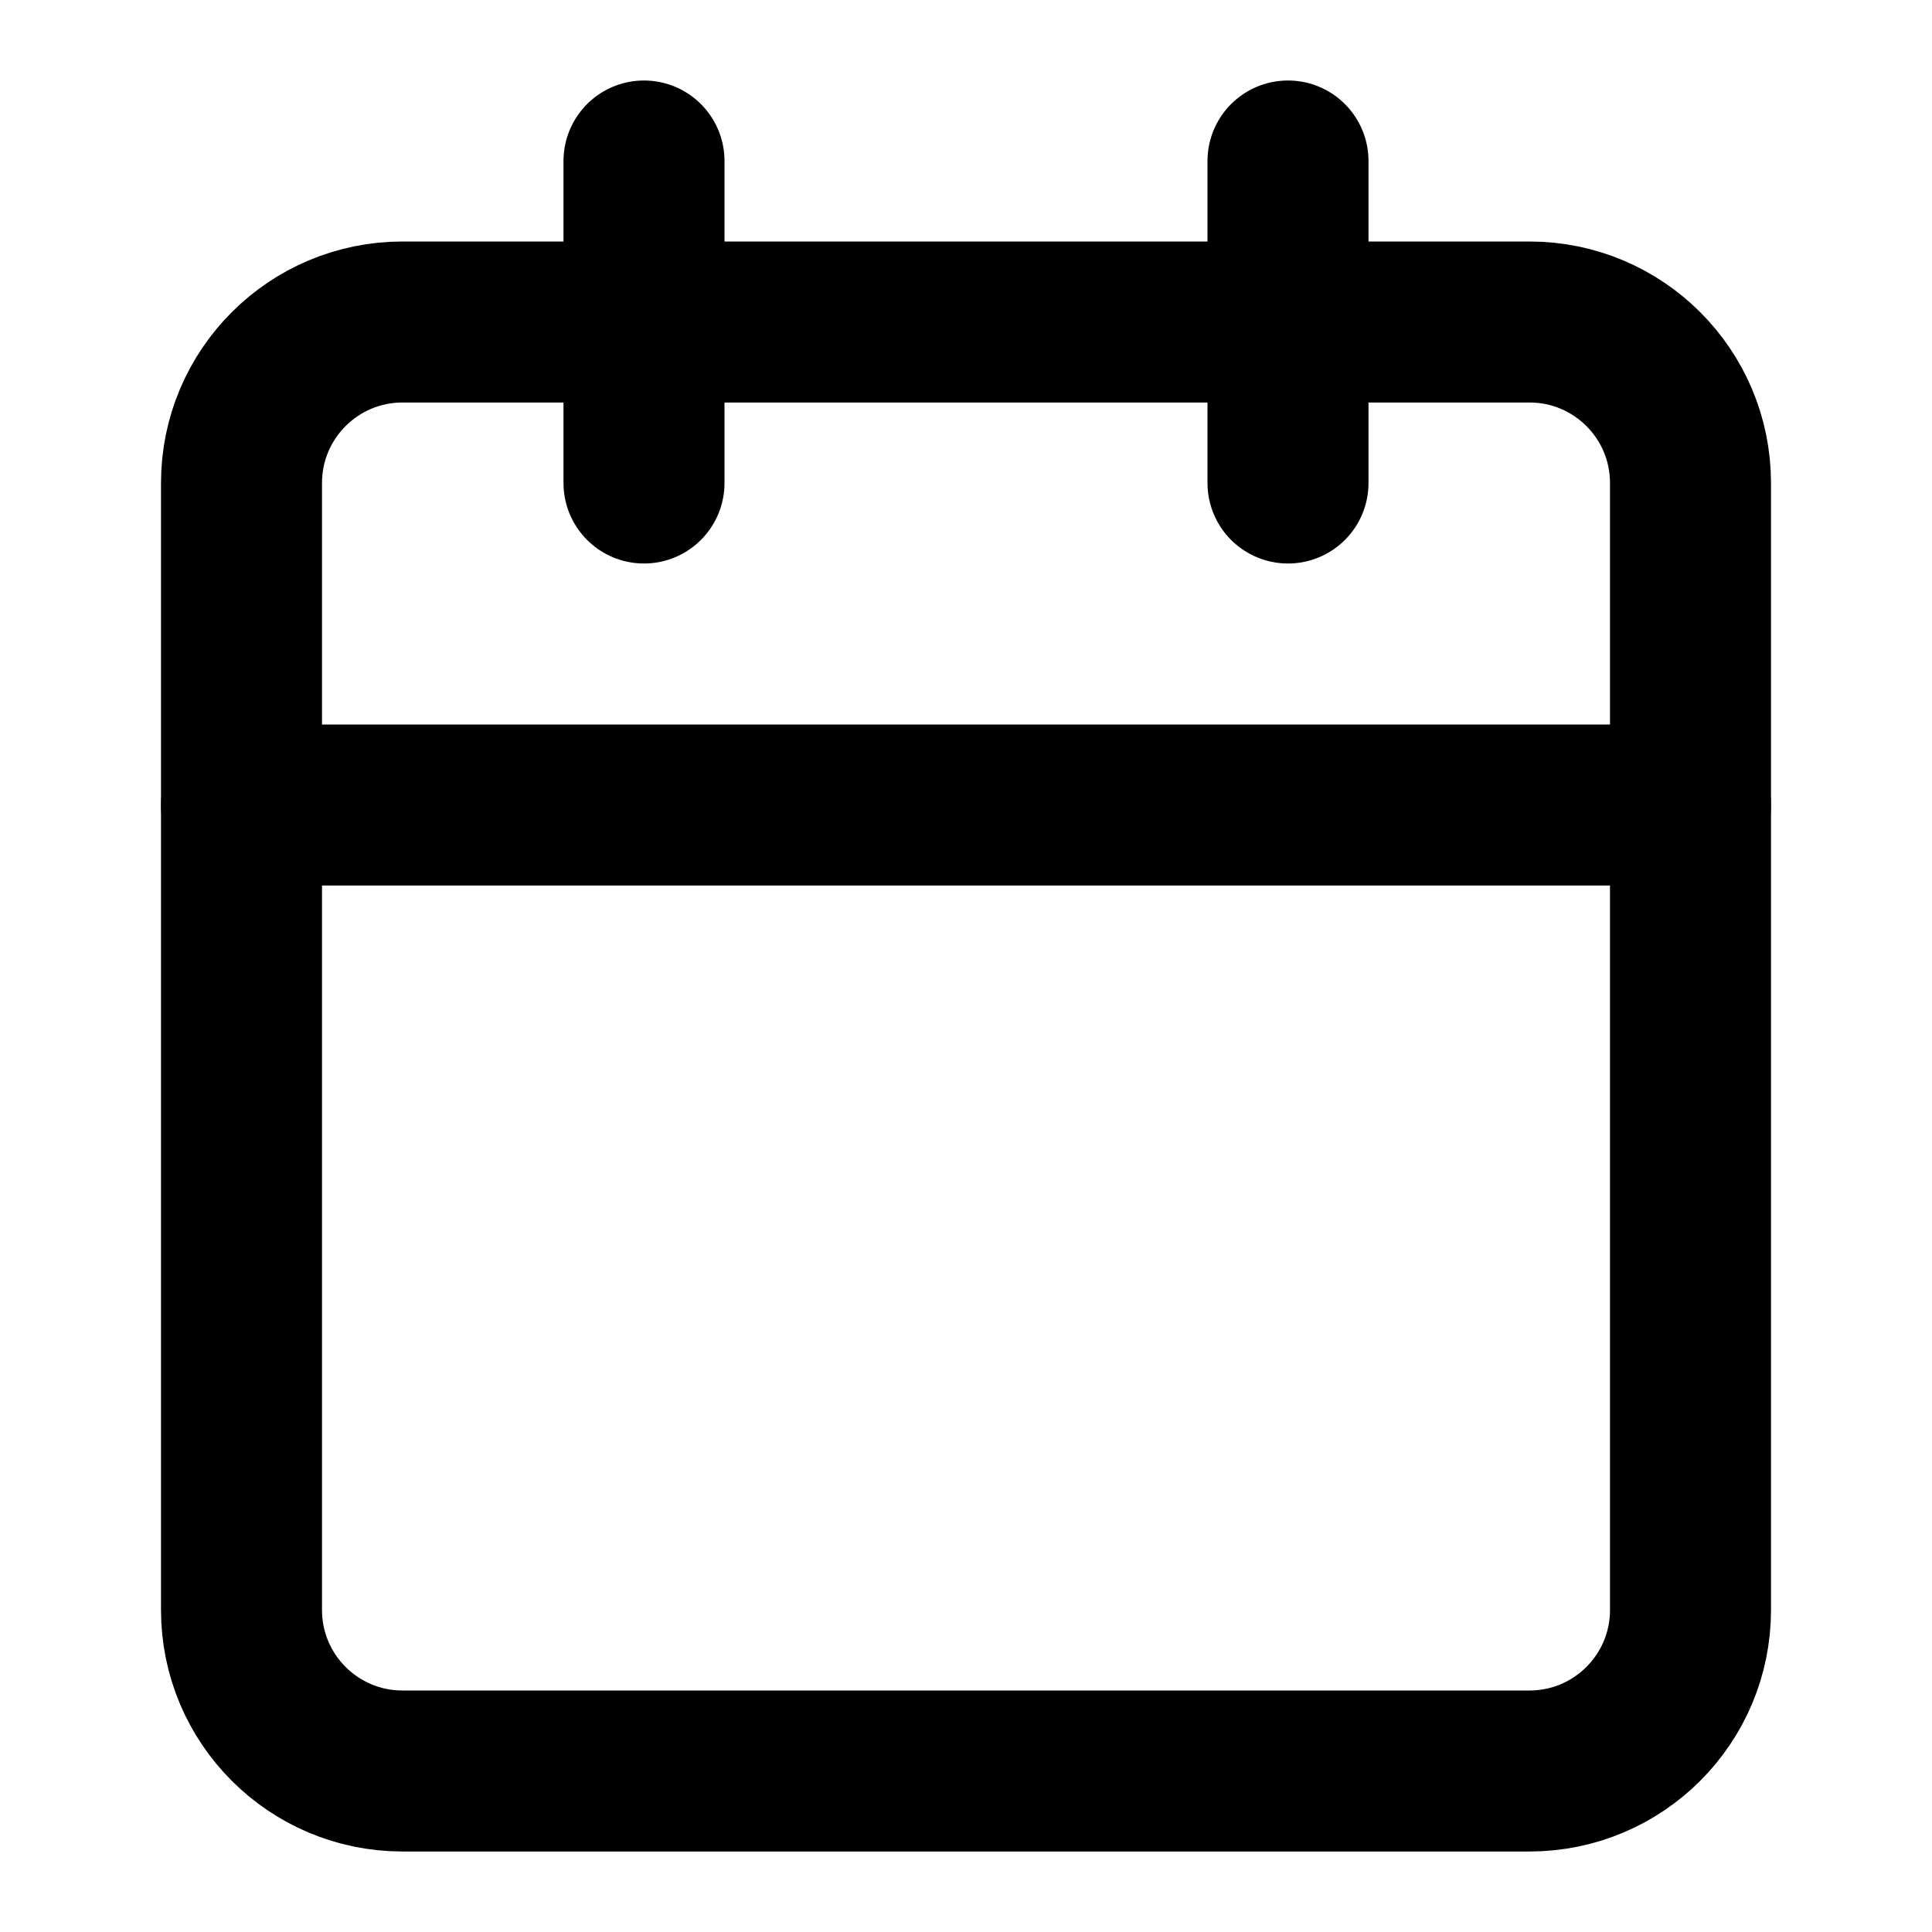
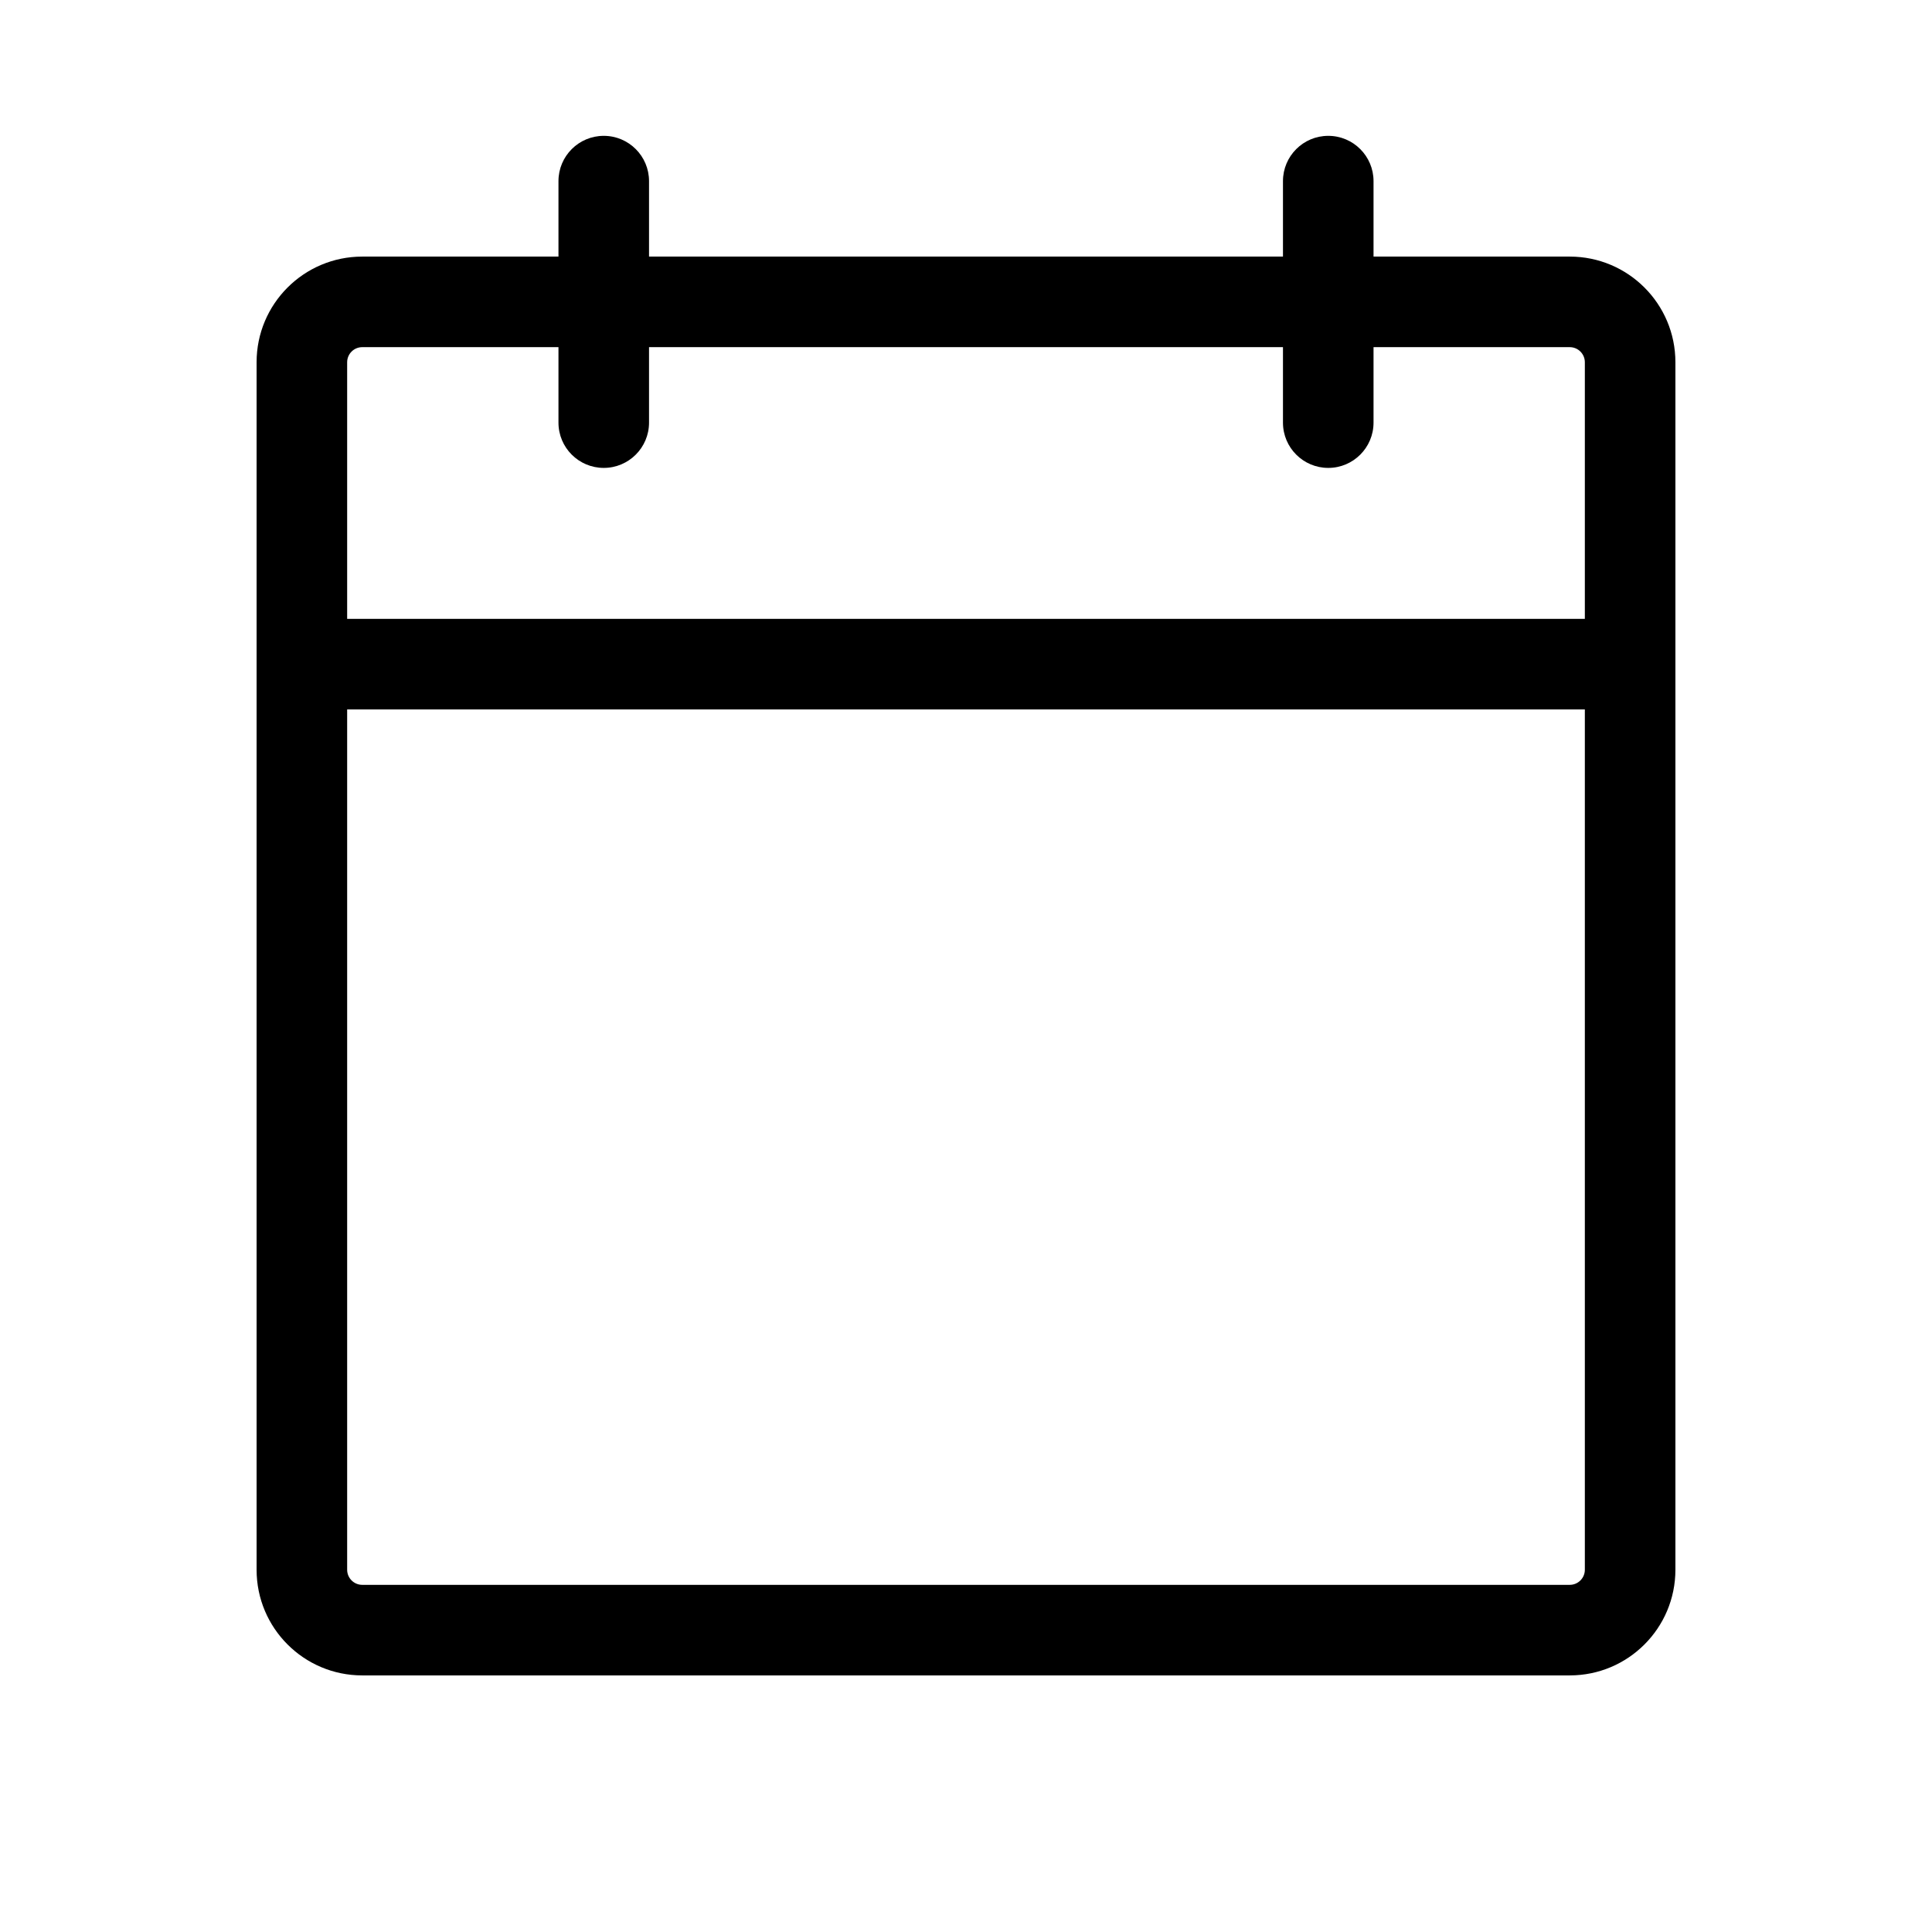
- <svg xmlns="http://www.w3.org/2000/svg" width="24" height="24" viewBox="0 0 24 24" fill="none" stroke="currentColor" stroke-width="2" stroke-linecap="round" stroke-linejoin="round">
-   <path d="M8 2v4" />
-   <path d="M16 2v4" />
-   <rect width="18" height="18" x="3" y="4" rx="2" />
-   <path d="M3 10h18" />
+ <svg xmlns="http://www.w3.org/2000/svg" viewBox="0 0 256 256" fill="currentColor">
+   <path d="M208,34H182V24a6,6,0,0,0-12,0V34H86V24a6,6,0,0,0-12,0V34H48A14,14,0,0,0,34,48V208a14,14,0,0,0,14,14H208a14,14,0,0,0,14-14V48A14,14,0,0,0,208,34ZM48,46H74V56a6,6,0,0,0,12,0V46h84V56a6,6,0,0,0,12,0V46h26a2,2,0,0,1,2,2V82H46V48A2,2,0,0,1,48,46ZM208,210H48a2,2,0,0,1-2-2V94H210V208A2,2,0,0,1,208,210Z" />
</svg>
